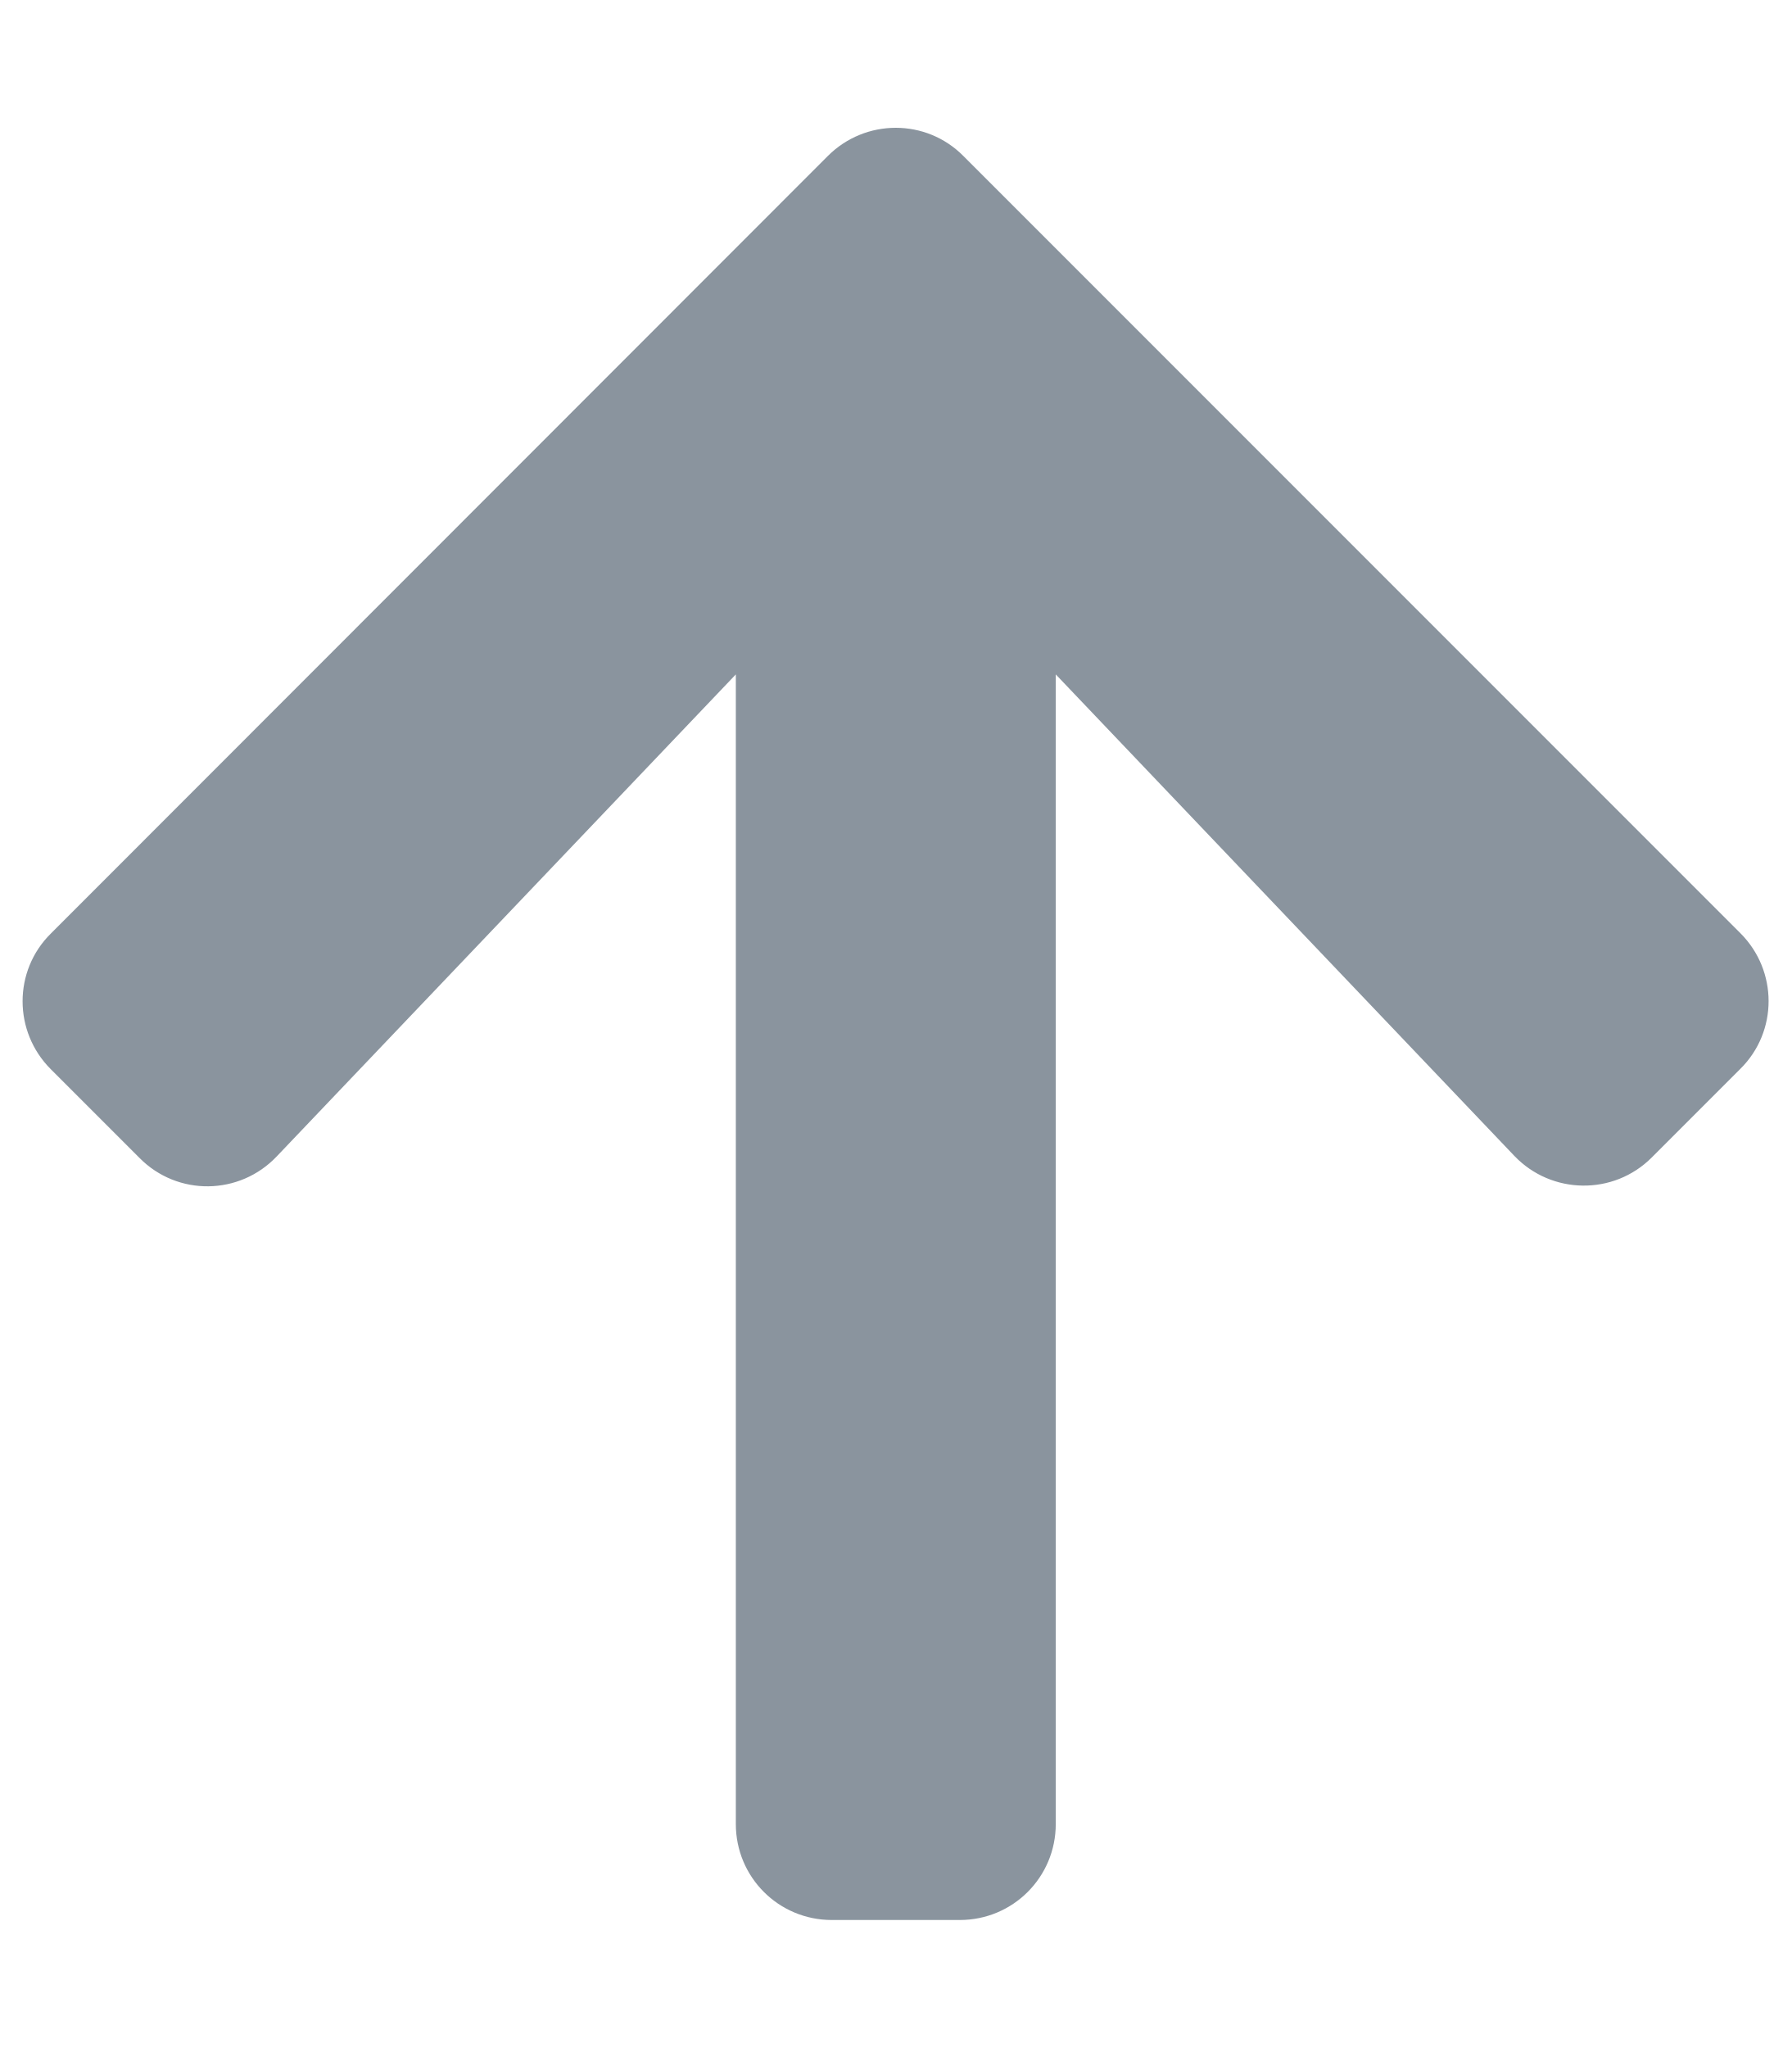
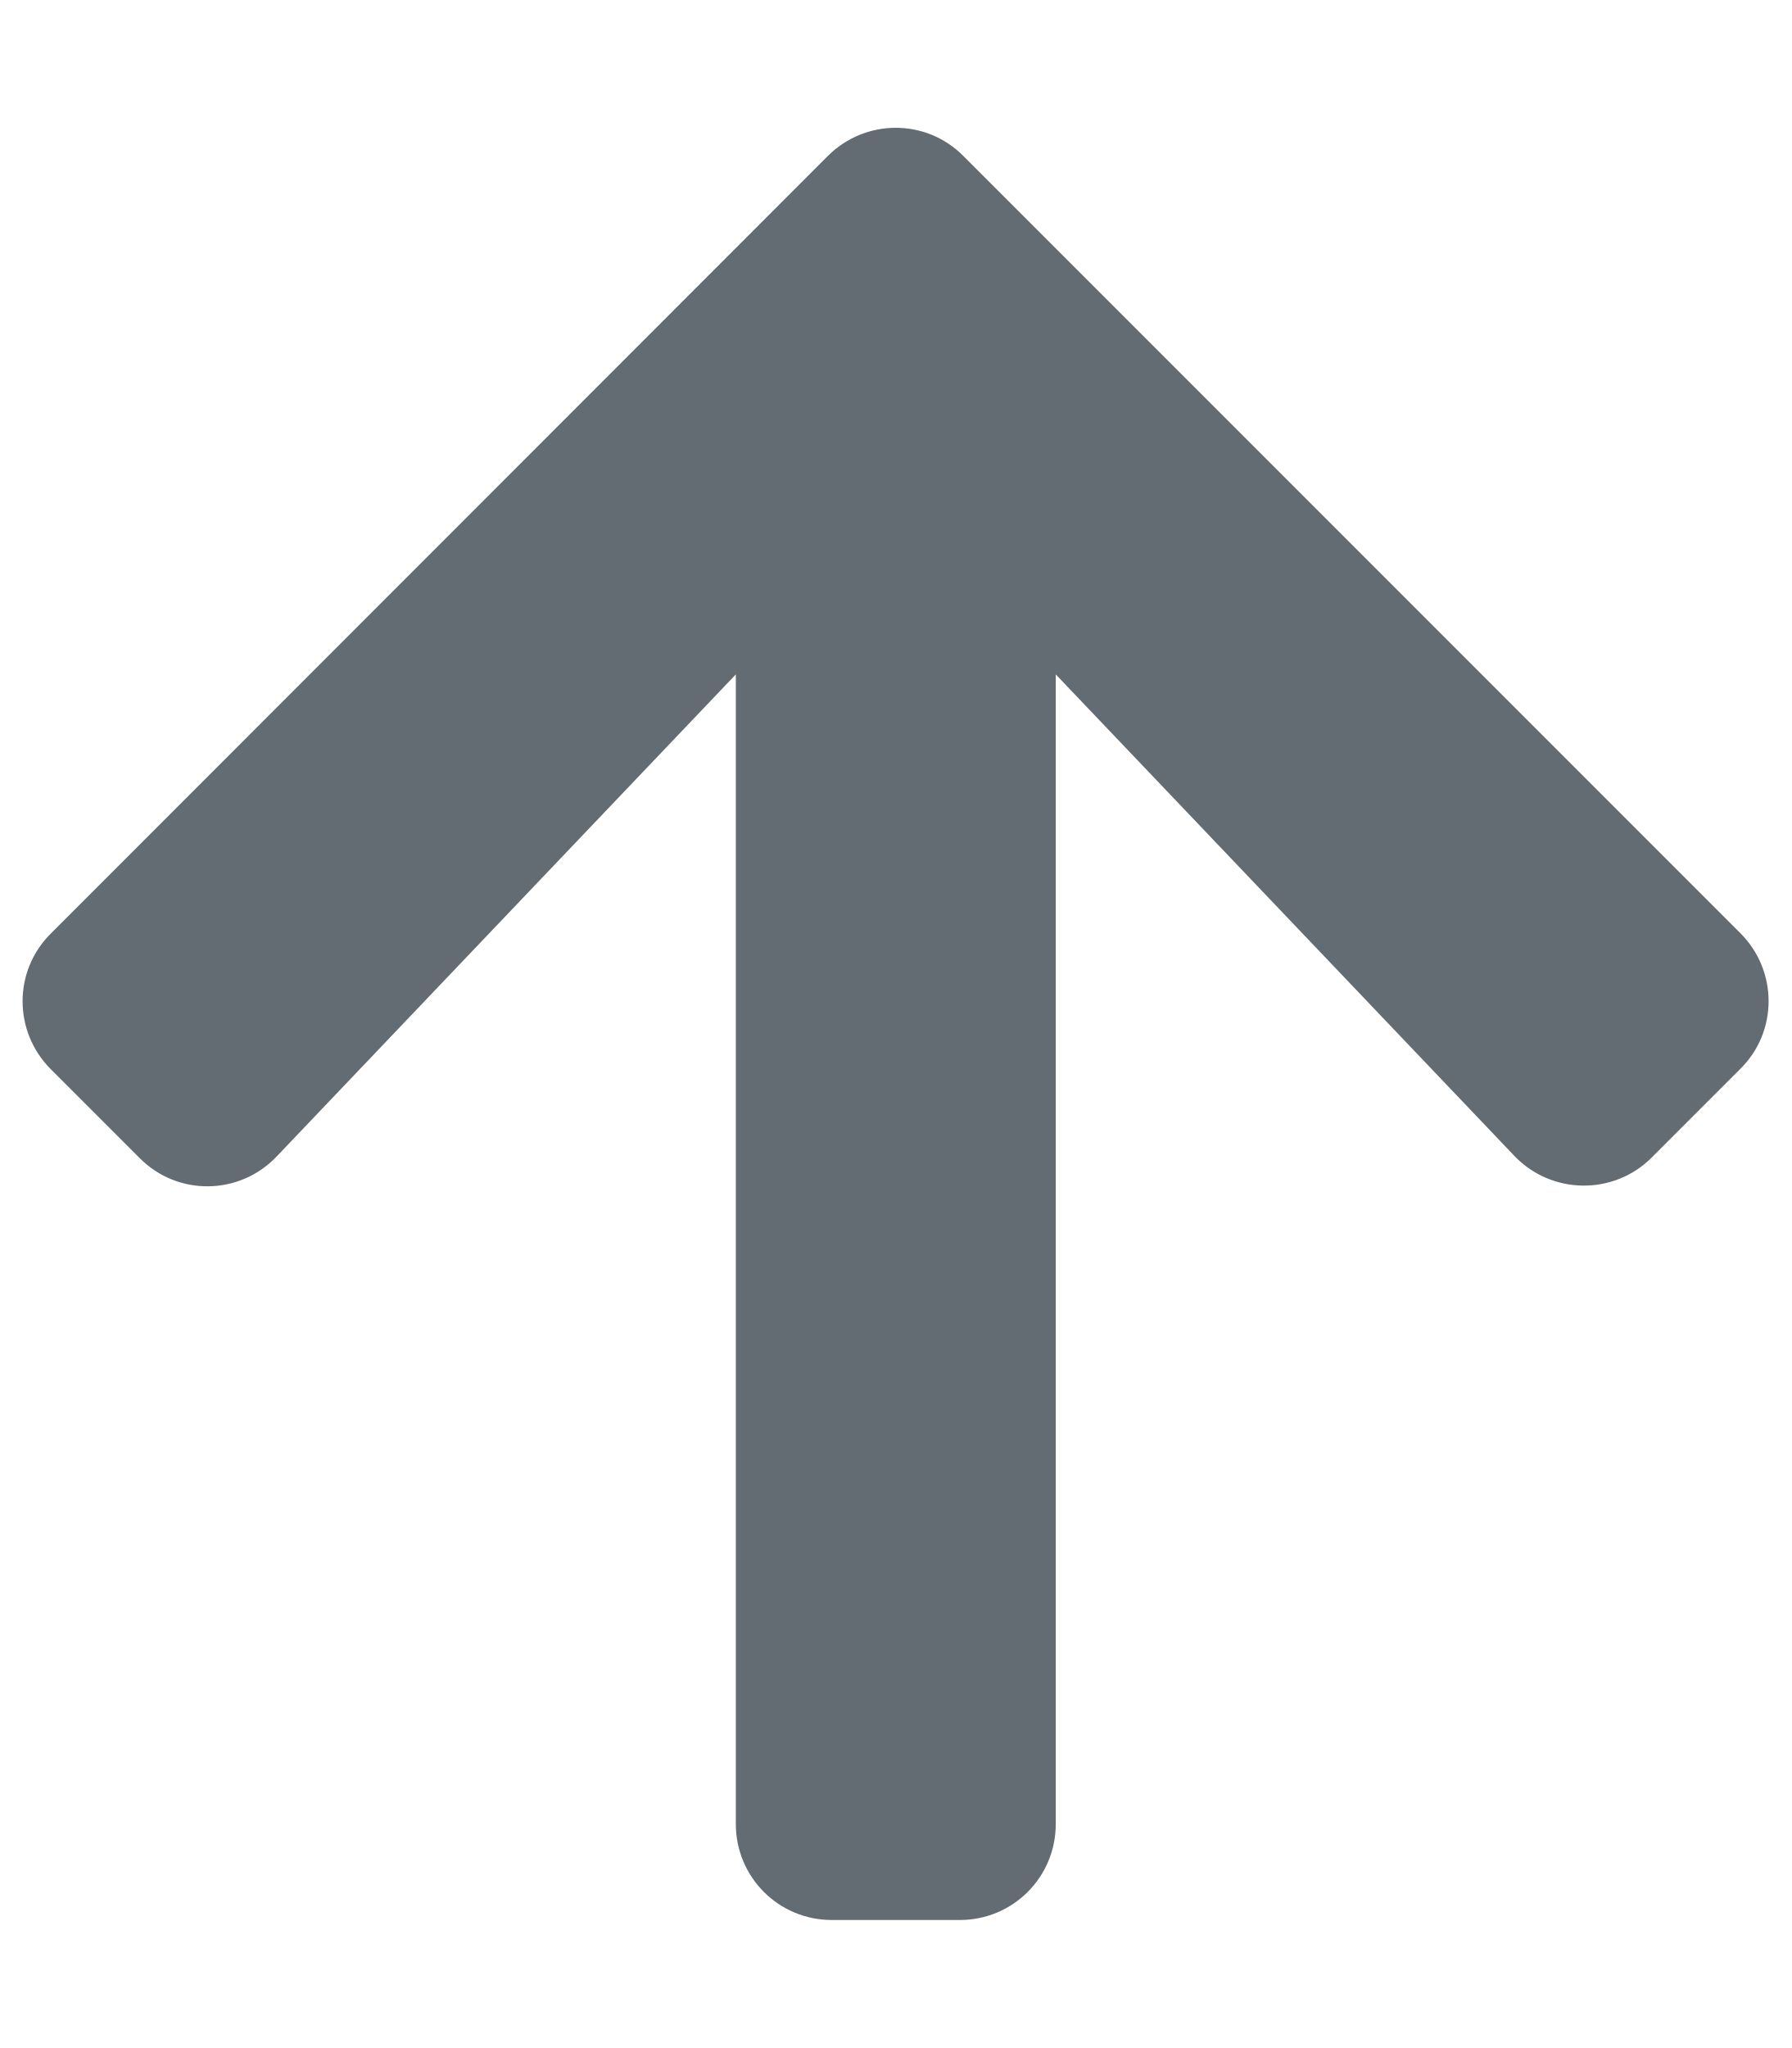
<svg xmlns="http://www.w3.org/2000/svg" aria-hidden="true" data-prefix="fas" data-icon="arrow-up" class="svg-inline--fa fa-arrow-up fa-w-14" role="img" viewBox="0 0 448 512">
-   <path fill="#8a949e" d="M34.9 289.5l-22.2-22.2c-9.4-9.4-9.4-24.6 0-33.9L207 39c9.4-9.4 24.6-9.4 33.9 0l194.3 194.3c9.4 9.4 9.4 24.6 0 33.9L413 289.4c-9.5 9.5-25 9.3-34.3-.4L264 168.6V456c0 13.3-10.7 24-24 24h-32c-13.3 0-24-10.7-24-24V168.6L69.2 289.1c-9.3 9.8-24.8 10-34.3.4z" />
+   <path fill="#646c73" d="M34.9 289.5l-22.2-22.2c-9.4-9.4-9.4-24.6 0-33.9L207 39c9.4-9.4 24.6-9.4 33.9 0l194.3 194.3c9.4 9.4 9.4 24.6 0 33.9L413 289.4c-9.5 9.5-25 9.3-34.3-.4L264 168.6V456c0 13.3-10.7 24-24 24h-32c-13.3 0-24-10.7-24-24V168.6L69.2 289.1c-9.3 9.8-24.8 10-34.3.4z" />
</svg>
